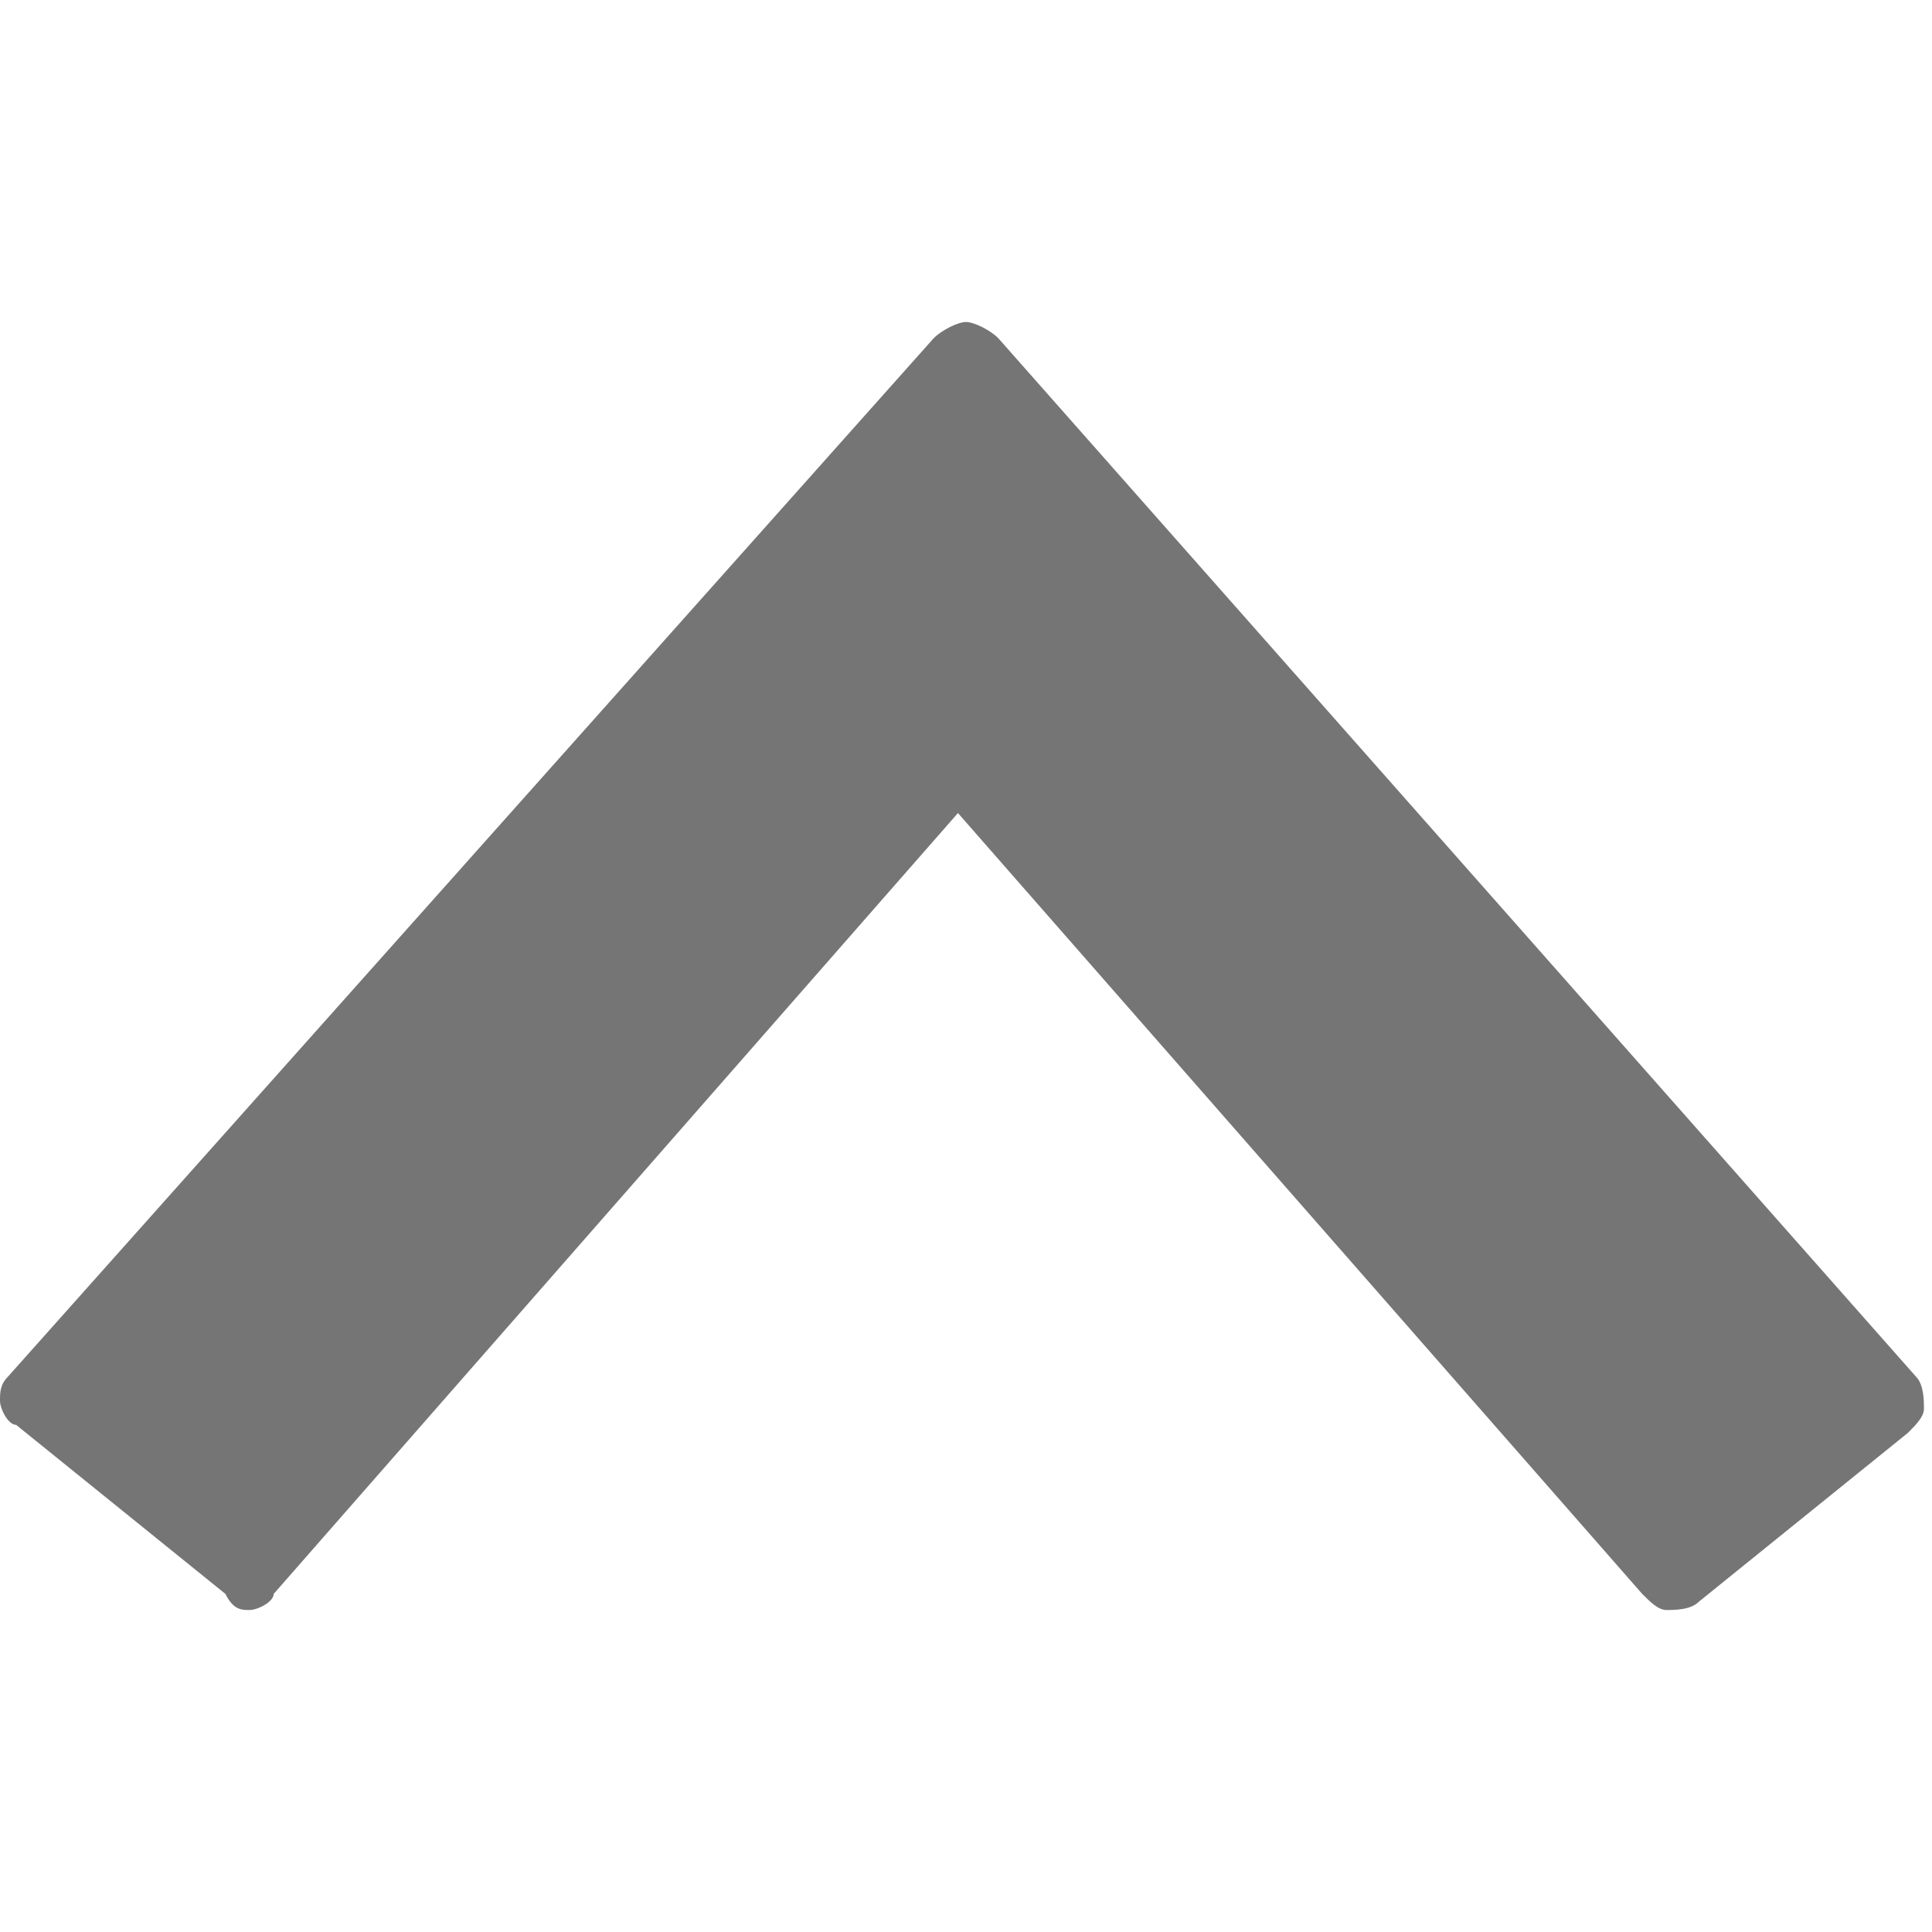
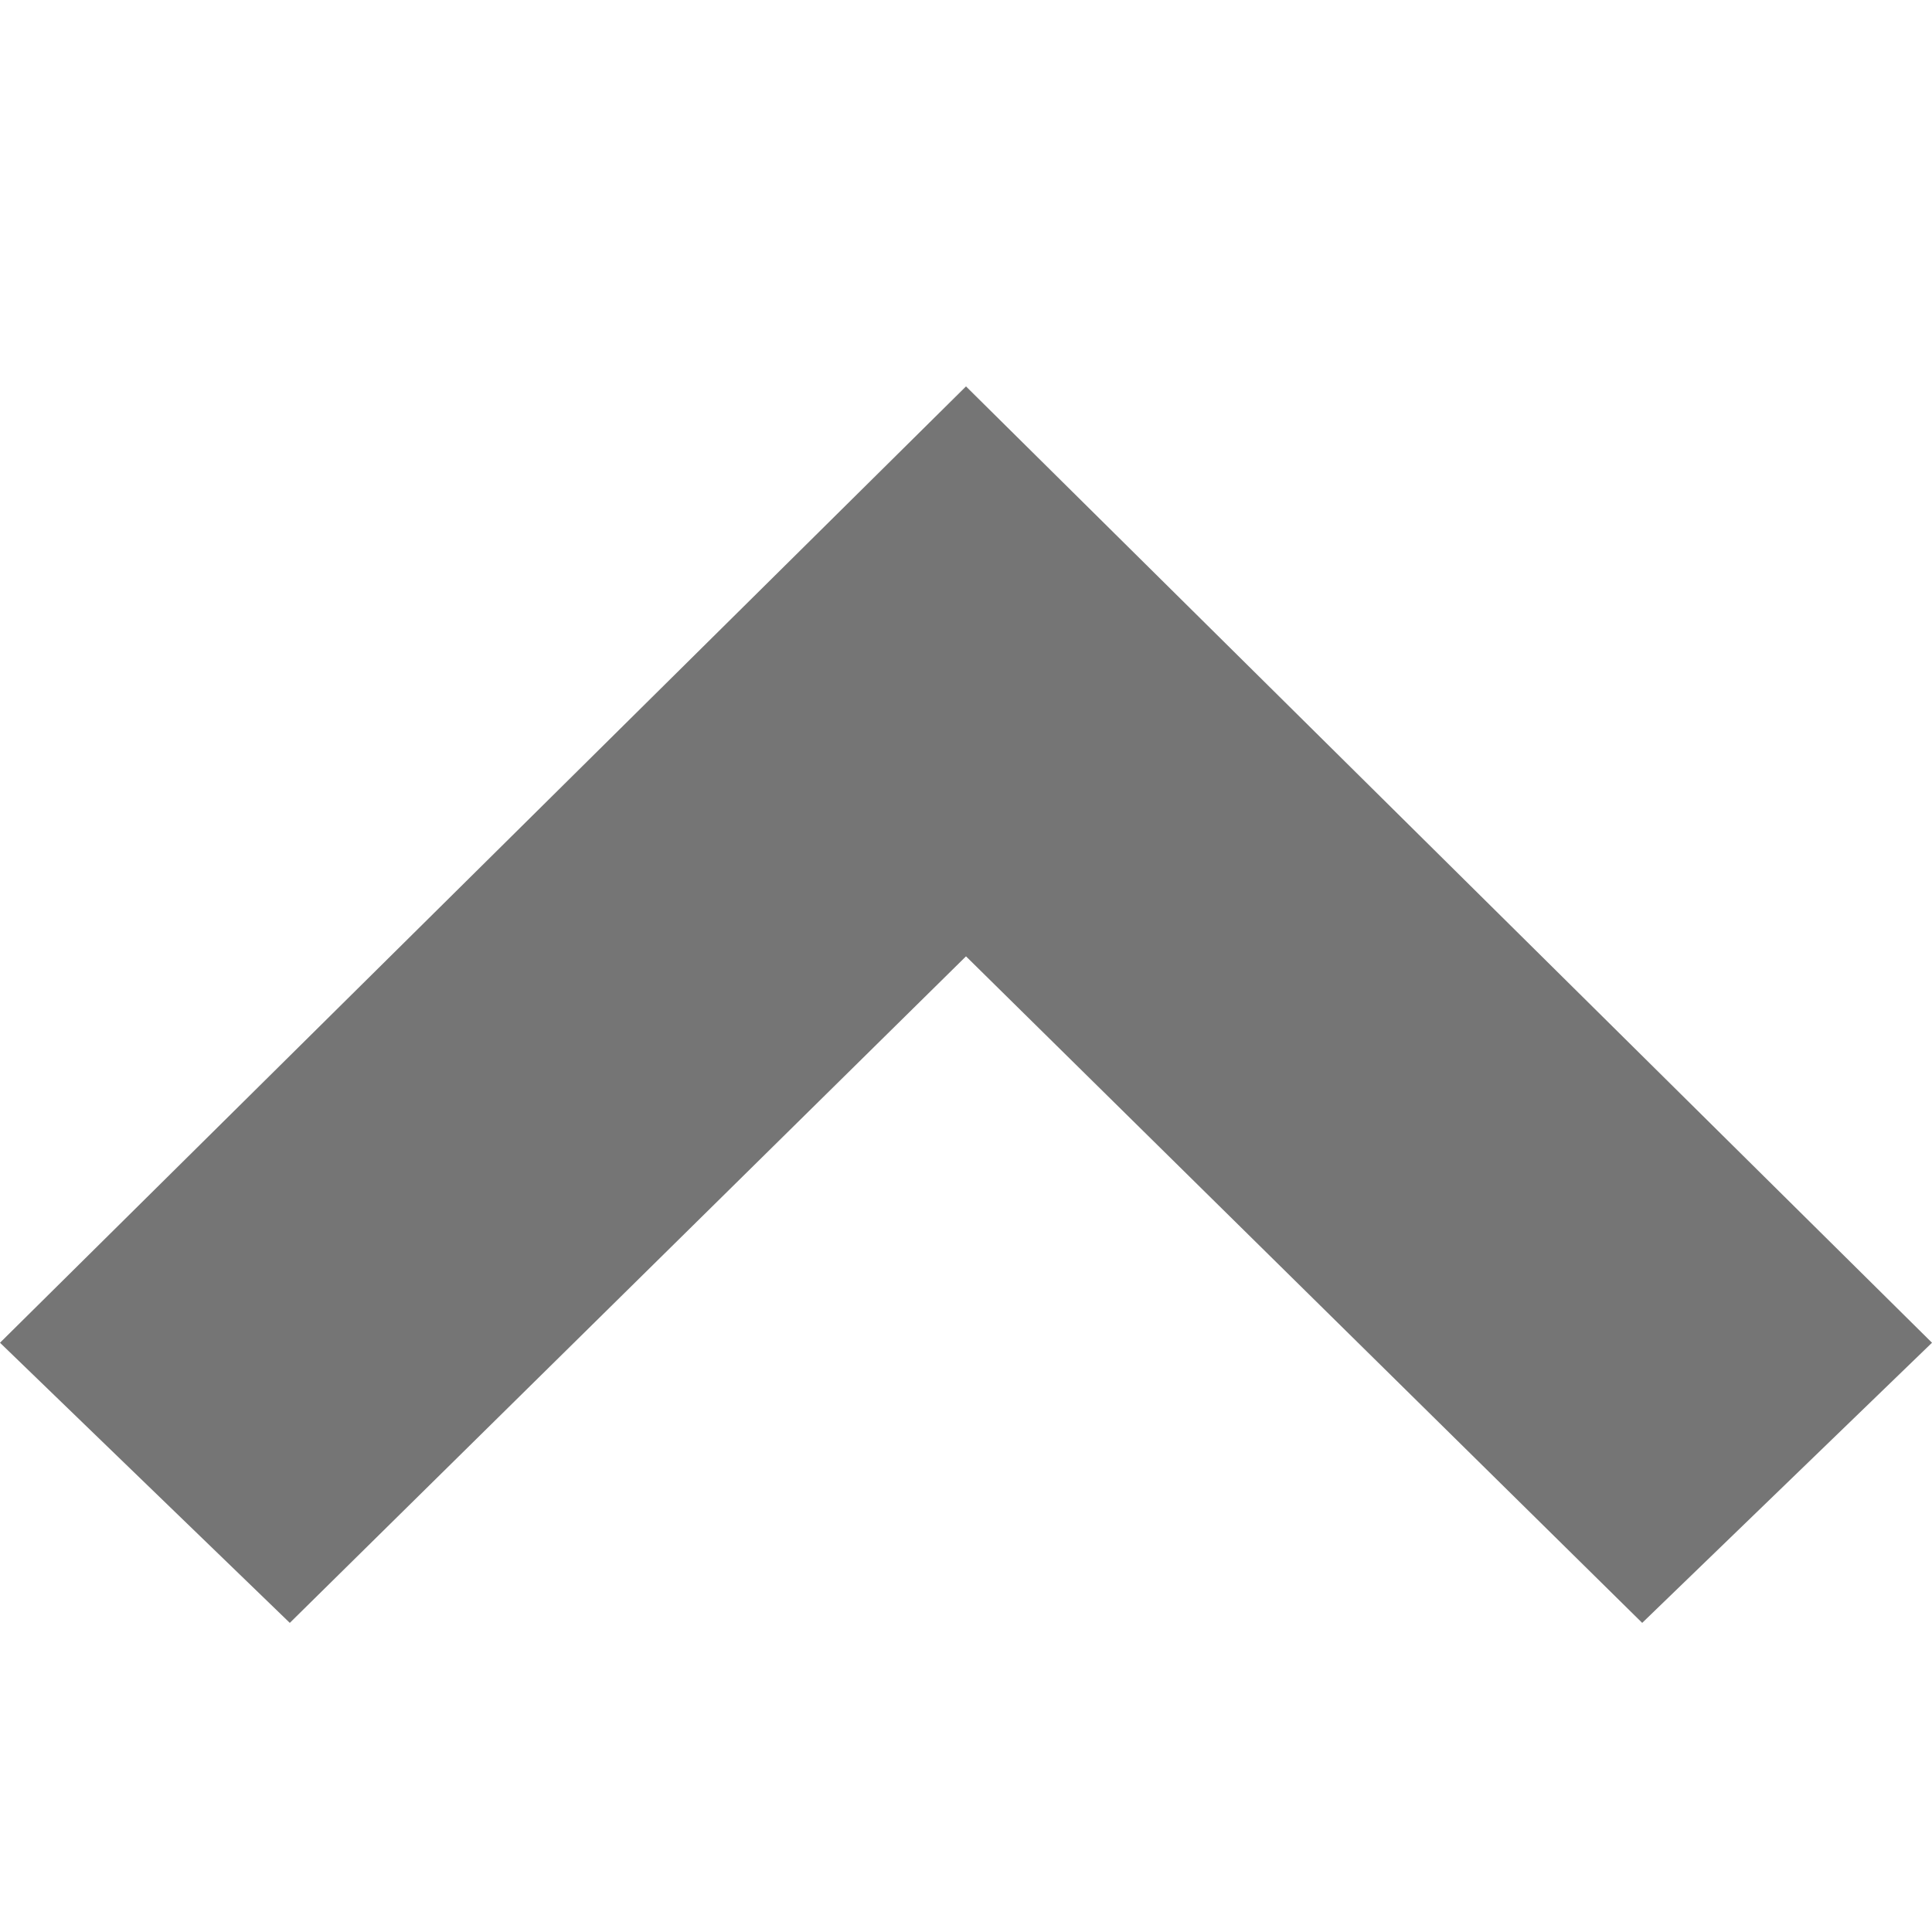
- <svg xmlns="http://www.w3.org/2000/svg" xmlns:xlink="http://www.w3.org/1999/xlink" version="1.1" id="Calque_1" x="0px" y="0px" viewBox="0 0 24 24" style="enable-background:new 0 0 24 24;" xml:space="preserve">
-   <g fill="none" fill-rule="evenodd">
-     <defs>
-       <rect id="SVGID_1_" y="0" width="24" height="24" />
-     </defs>
-     <clipPath id="SVGID_2_">
-       <use xlink:href="#SVGID_1_" style="overflow:visible;" />
-     </clipPath>
-     <g class="st0">
-       <path fill="#757575" d="M0.2,17.7l2.6,2.1C2.9,20,3,20,3.1,20c0.1,0,0.3-0.1,0.3-0.2l8.5-9.7l8.5,9.7c0.1,0.1,0.2,0.2,0.3,0.2    c0.1,0,0.3,0,0.4-0.1l2.6-2.1c0.1-0.1,0.2-0.2,0.2-0.3c0-0.1,0-0.3-0.1-0.4L12.4,4.2C12.3,4.1,12.1,4,12,4c-0.1,0-0.3,0.1-0.4,0.2    L0.1,17.1C0,17.2,0,17.3,0,17.4C0,17.5,0.1,17.7,0.2,17.7z" />
+ <svg xmlns="http://www.w3.org/2000/svg" version="1.1" id="Calque_1" x="0px" y="0px" viewBox="0 0 20 20" style="enable-background:new 0 0 20 20;" xml:space="preserve">
+   <style type="text/css">
+ 	.st0{fill:#546E7A;}
+ </style>
+   <g id="Page-1">
+     <g id="arrow_top">
+       <polygon fill="#757575" points="20,13.9 17,16.8 10,9.9 3,16.8 0,13.9 10,4   " />
    </g>
  </g>
</svg>
